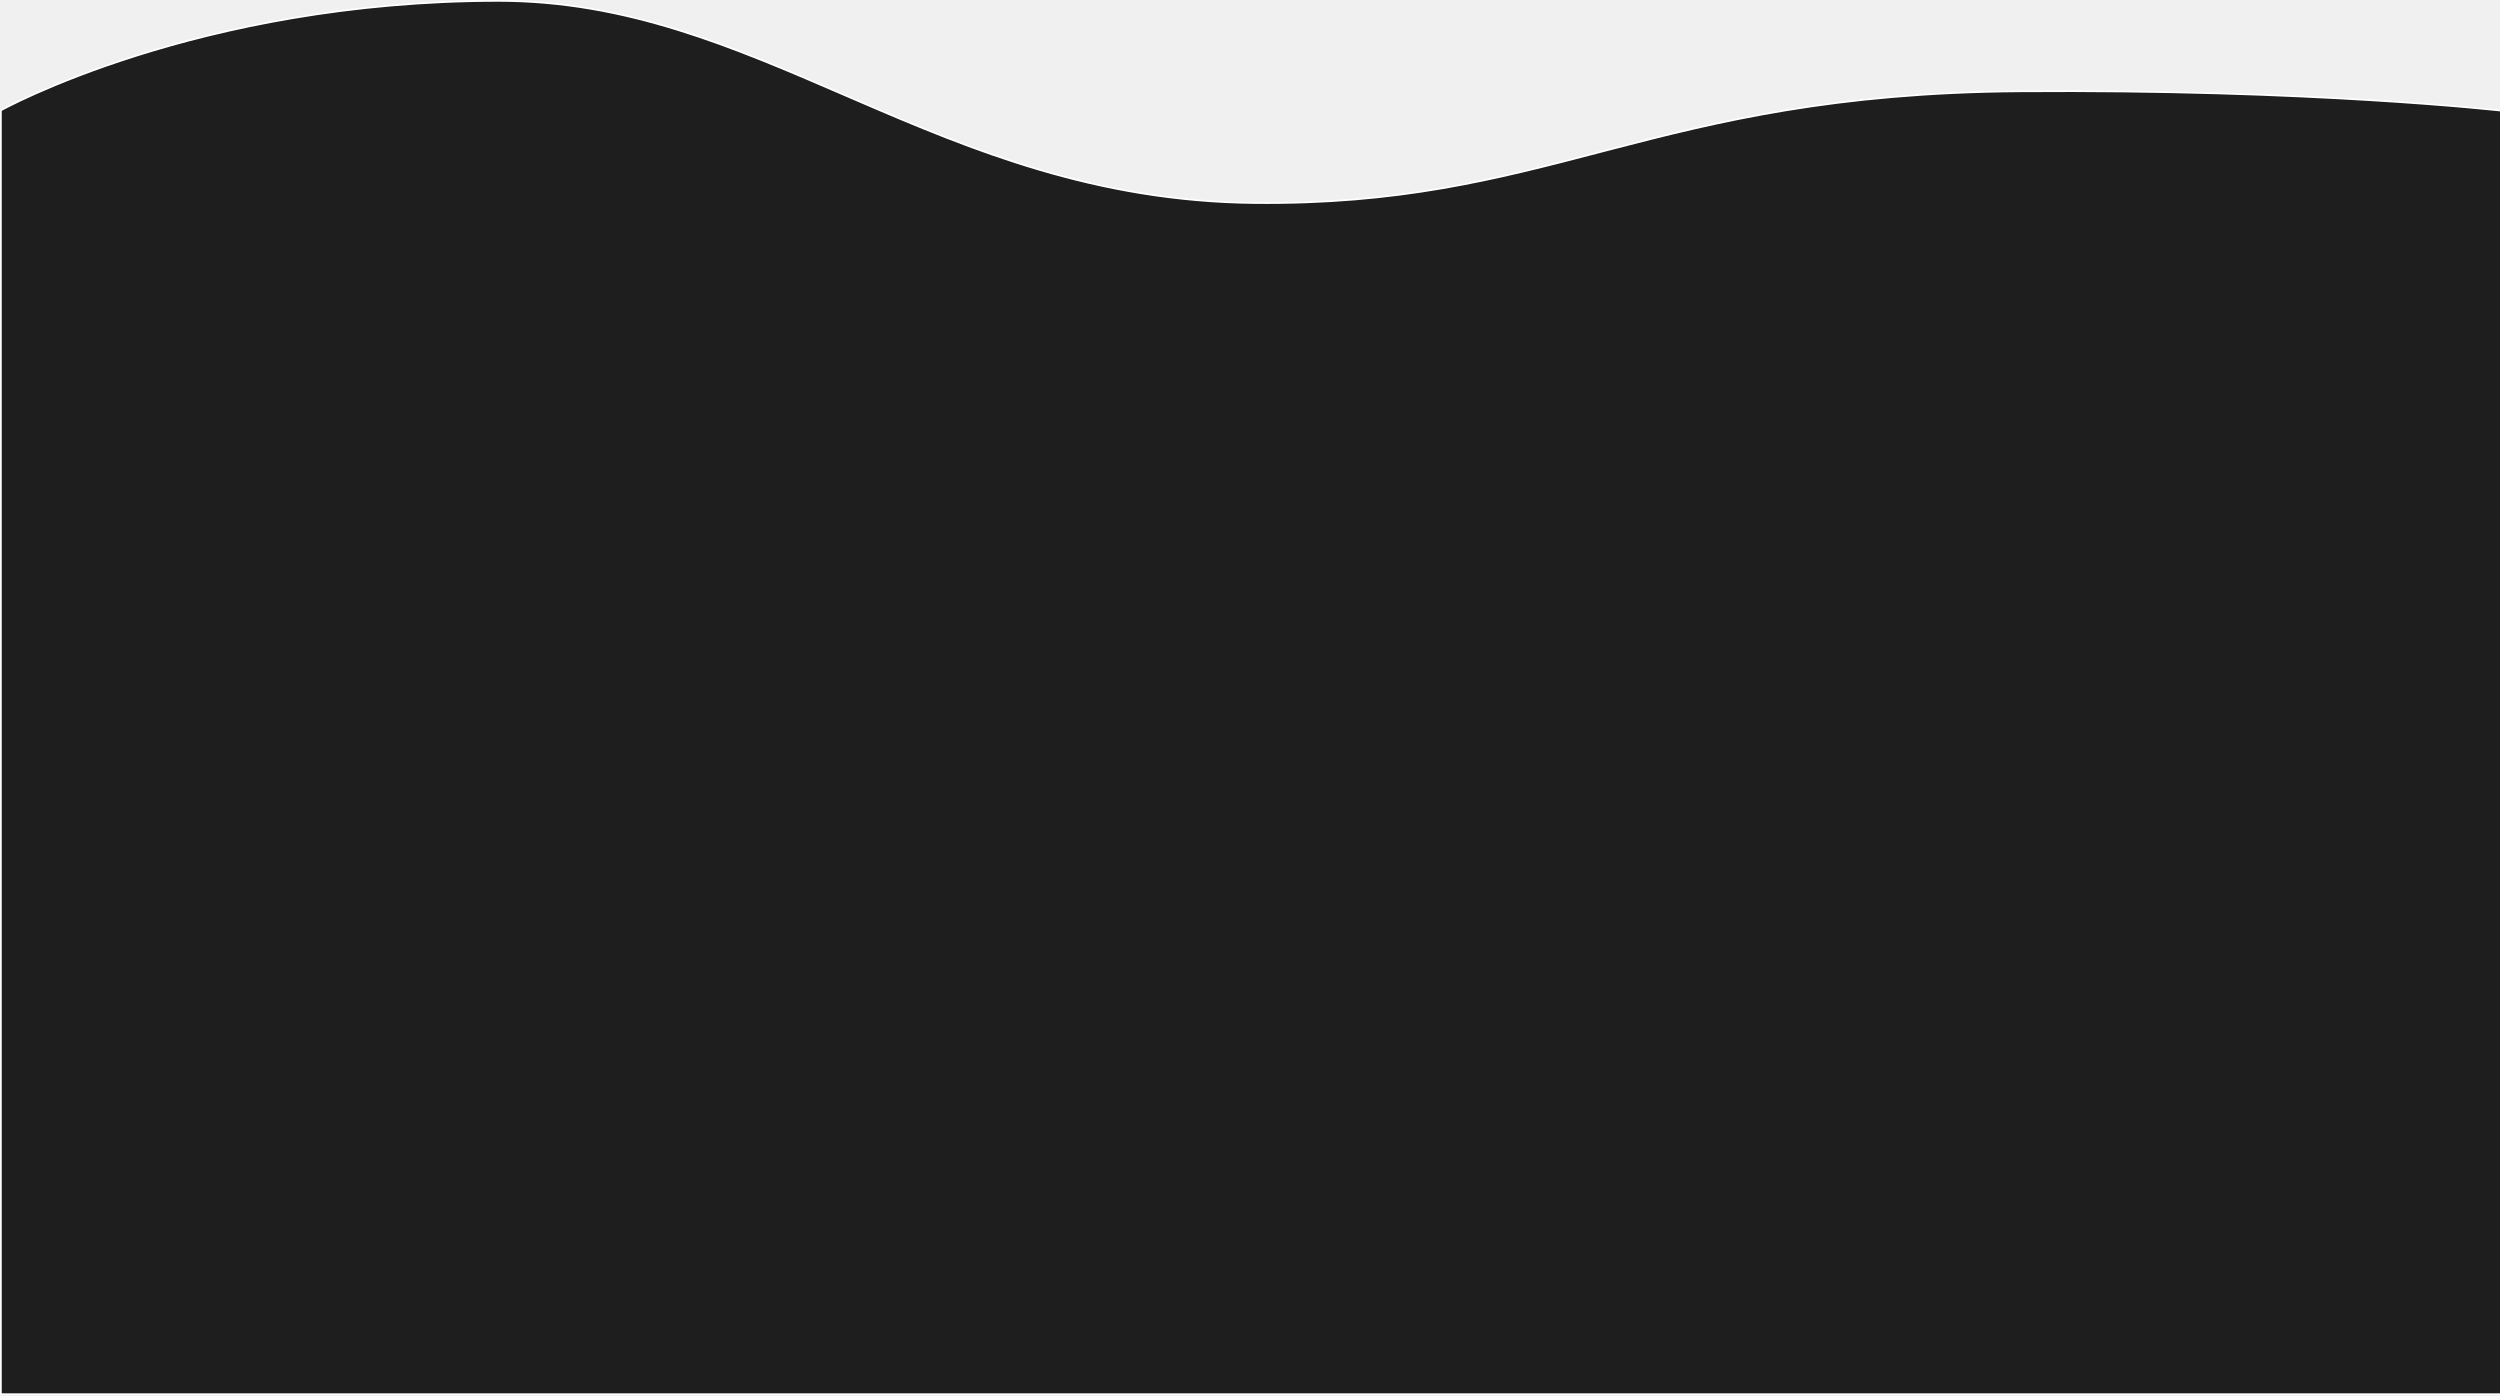
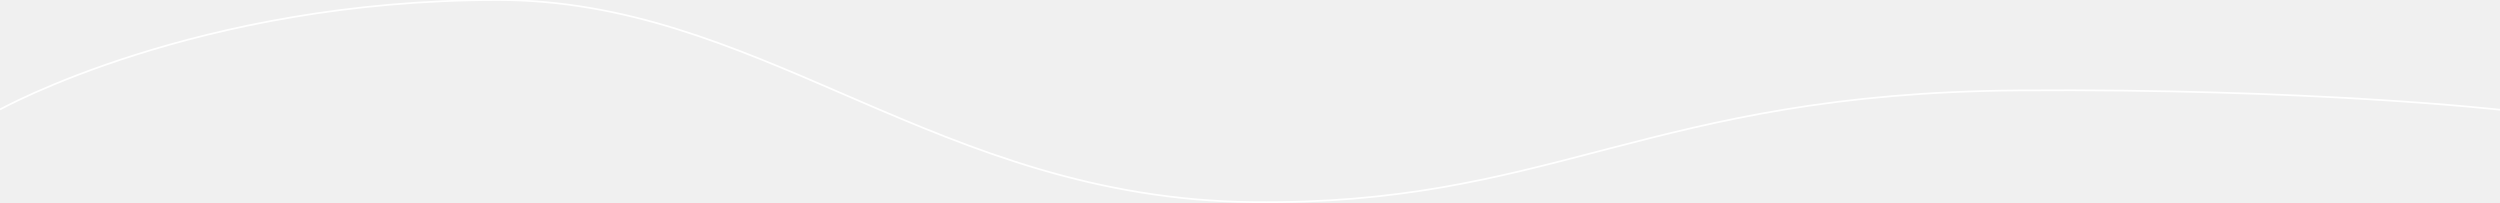
- <svg xmlns="http://www.w3.org/2000/svg" width="1439" height="803" viewBox="0 0 1439 803" fill="none">
-   <path d="M1438.68 63.581C1439.02 63.618 1439.3 63.648 1439.5 63.67V802.5L0.5 802.5V63.518C0.522 63.507 0.545 63.494 0.569 63.481C0.787 63.362 1.113 63.185 1.547 62.955C2.414 62.493 3.711 61.816 5.423 60.953C8.848 59.228 13.937 56.761 20.588 53.801C33.892 47.881 53.445 39.985 78.433 32.088C128.411 16.295 200.126 0.5 287.066 0.5C360.633 0.5 421.91 26.989 486.062 54.72C488.513 55.78 490.969 56.841 493.43 57.903C560.268 86.748 630.789 115.87 721.823 116.837C805.197 117.722 861.044 103.162 920.418 87.682C922.607 87.111 924.801 86.54 927.001 85.967C988.861 69.871 1055.77 53.352 1162.41 52.551C1246.57 51.919 1315.96 54.711 1364.3 57.662C1388.48 59.137 1407.39 60.652 1420.26 61.798C1426.69 62.37 1431.61 62.851 1434.93 63.189C1436.58 63.357 1437.84 63.49 1438.68 63.581Z" fill="#1E1E1E" stroke="white" />
+ <svg xmlns="http://www.w3.org/2000/svg" version="1.1" id="Layer_1" x="0px" y="0px" width="1439px" height="116.375px" viewBox="0 0 1439 116.375" enable-background="new 0 0 1439 116.375" xml:space="preserve">
+   <path fill="none" stroke="#FFFFFF" d="M0.001,63.018c0.022-0.012,0.045-0.024,0.069-0.038c0.218-0.119,0.544-0.296,0.978-0.526  c0.867-0.461,2.164-1.139,3.876-2.001c3.425-1.725,8.514-4.192,15.165-7.152c13.304-5.92,32.857-13.816,57.845-21.713  C127.911,15.794,199.627,0,286.566,0c73.567,0,134.844,26.489,198.996,54.22c2.451,1.06,4.907,2.121,7.368,3.183  c66.838,28.844,137.359,57.967,228.393,58.934c83.374,0.885,139.221-13.675,198.595-29.155c2.189-0.571,4.383-1.143,6.583-1.715  c61.86-16.096,128.769-32.615,235.409-33.416c84.16-0.633,153.55,2.16,201.89,5.111c24.18,1.475,43.09,2.99,55.96,4.136  c6.43,0.573,11.35,1.054,14.67,1.391c1.65,0.169,2.91,0.302,3.75,0.392c0.34,0.037,0.62,0.067,0.82,0.09" />
</svg>
